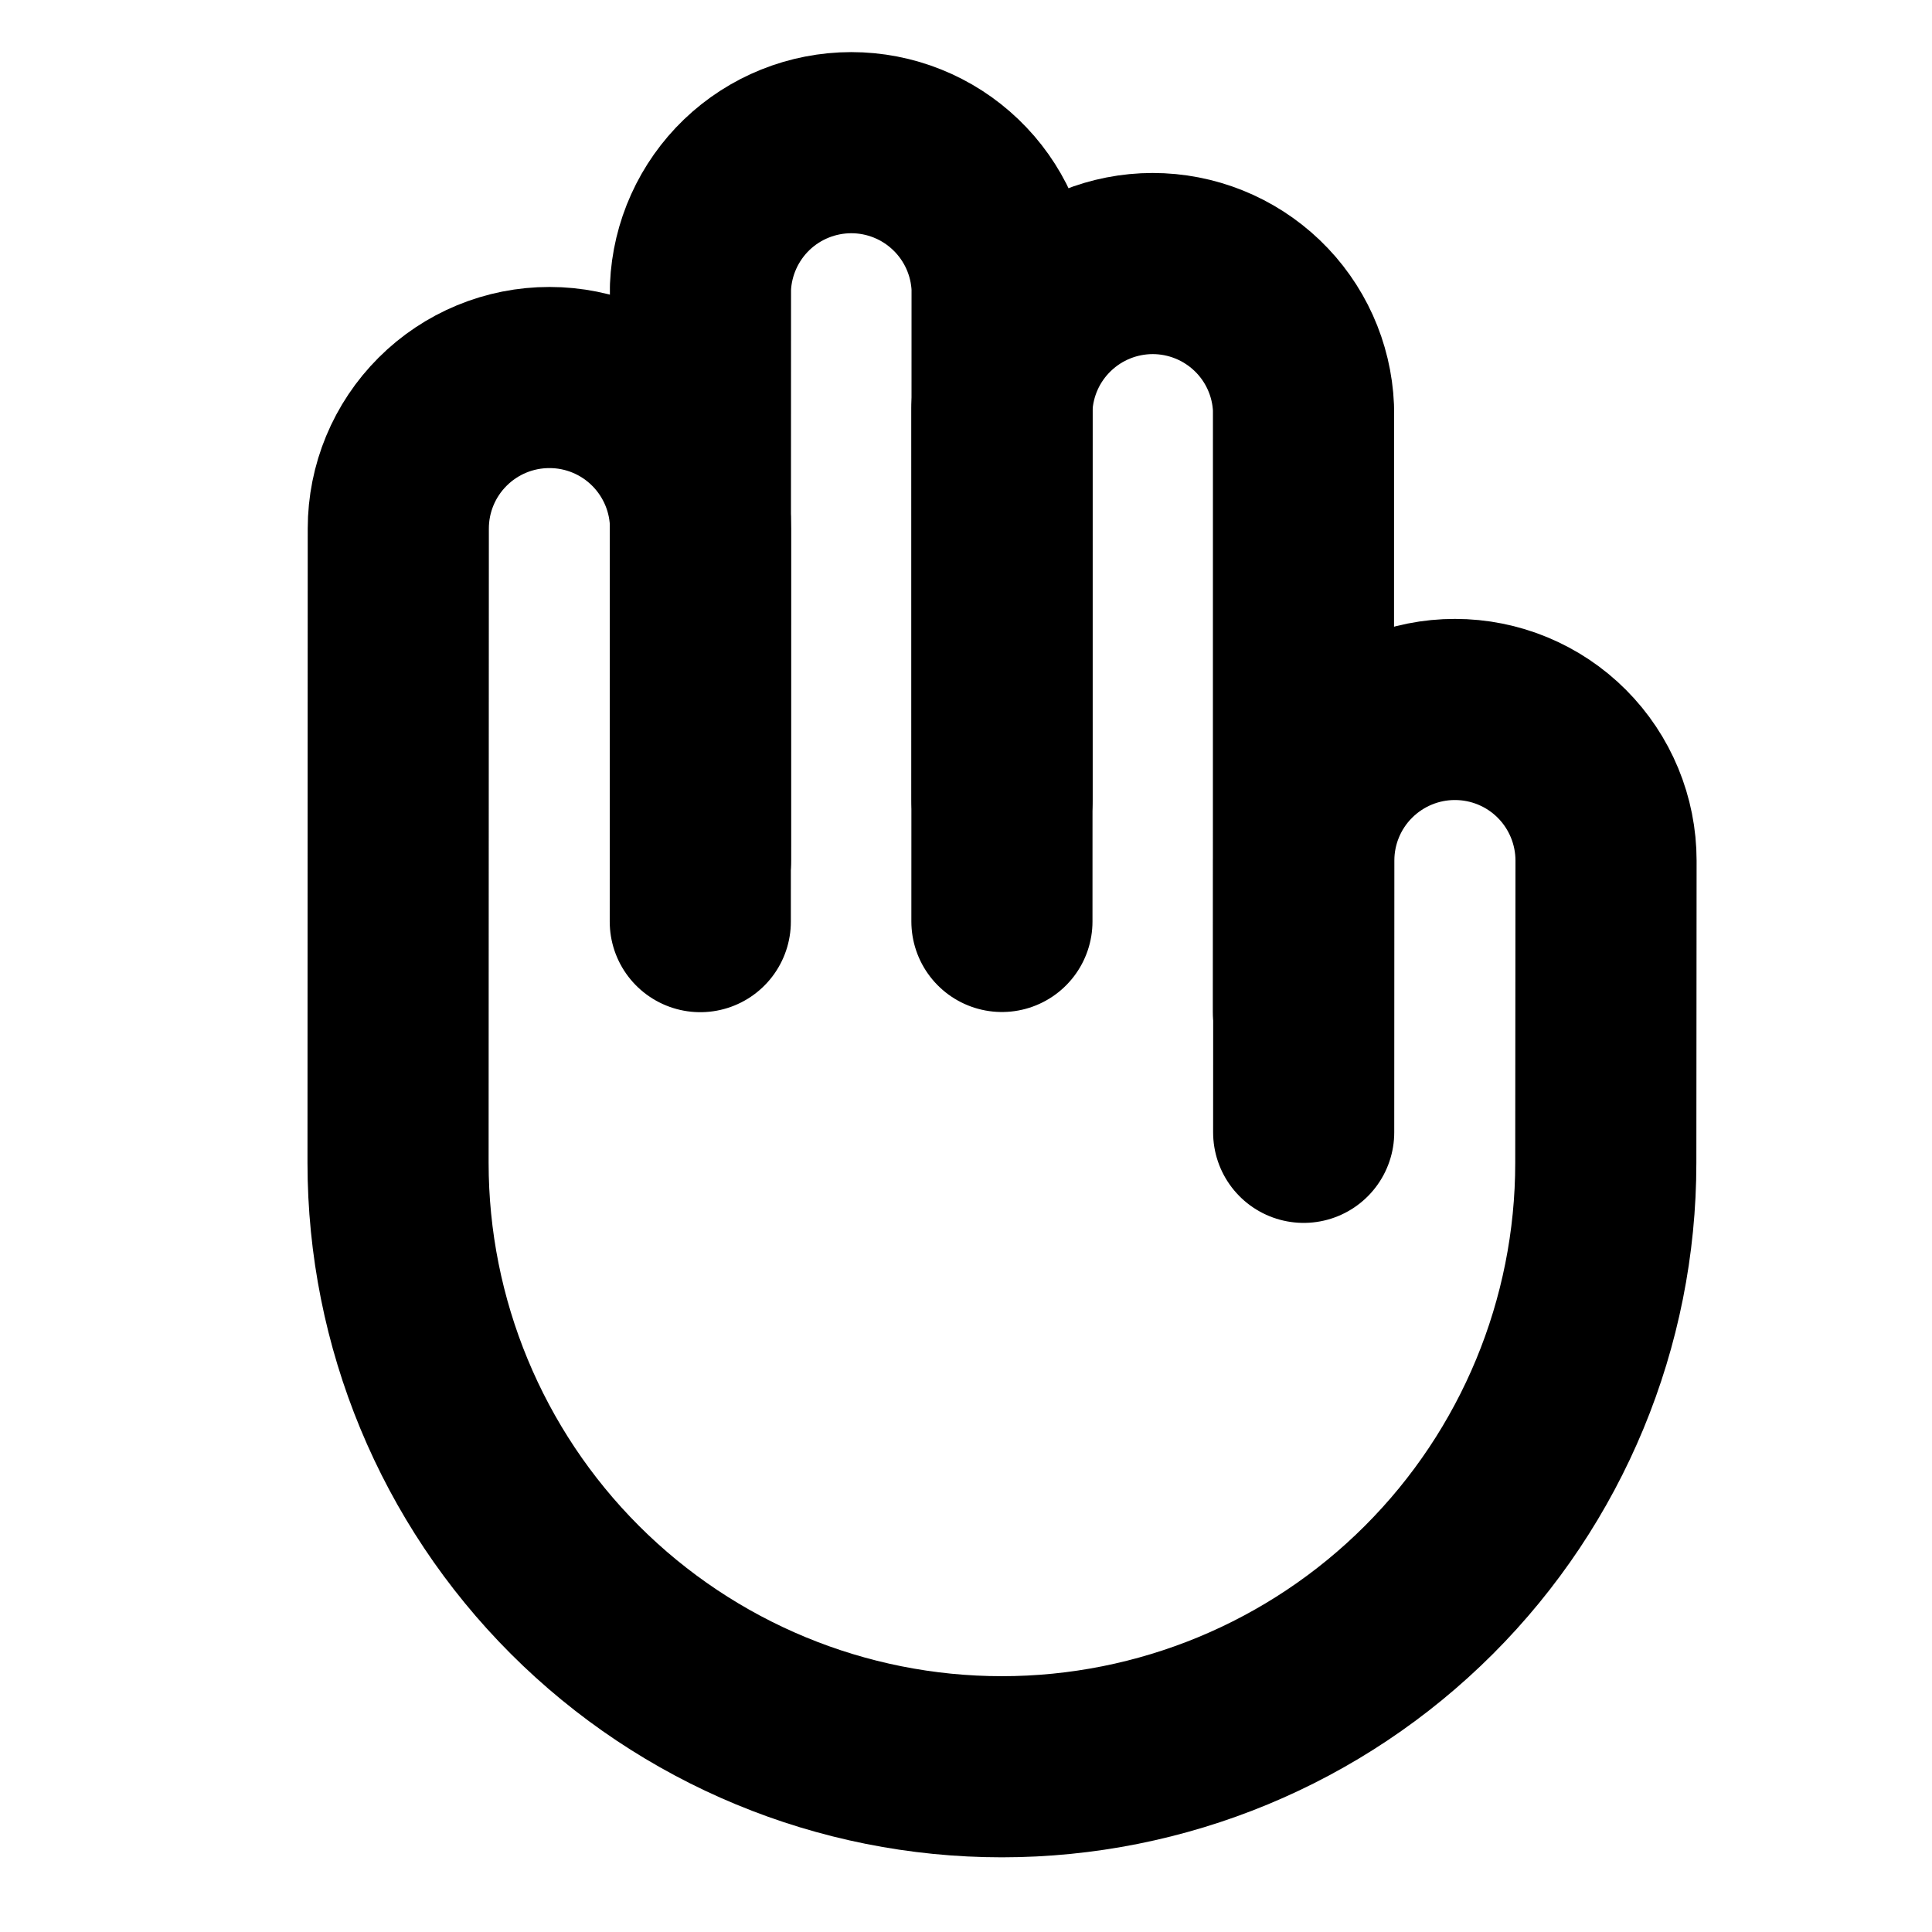
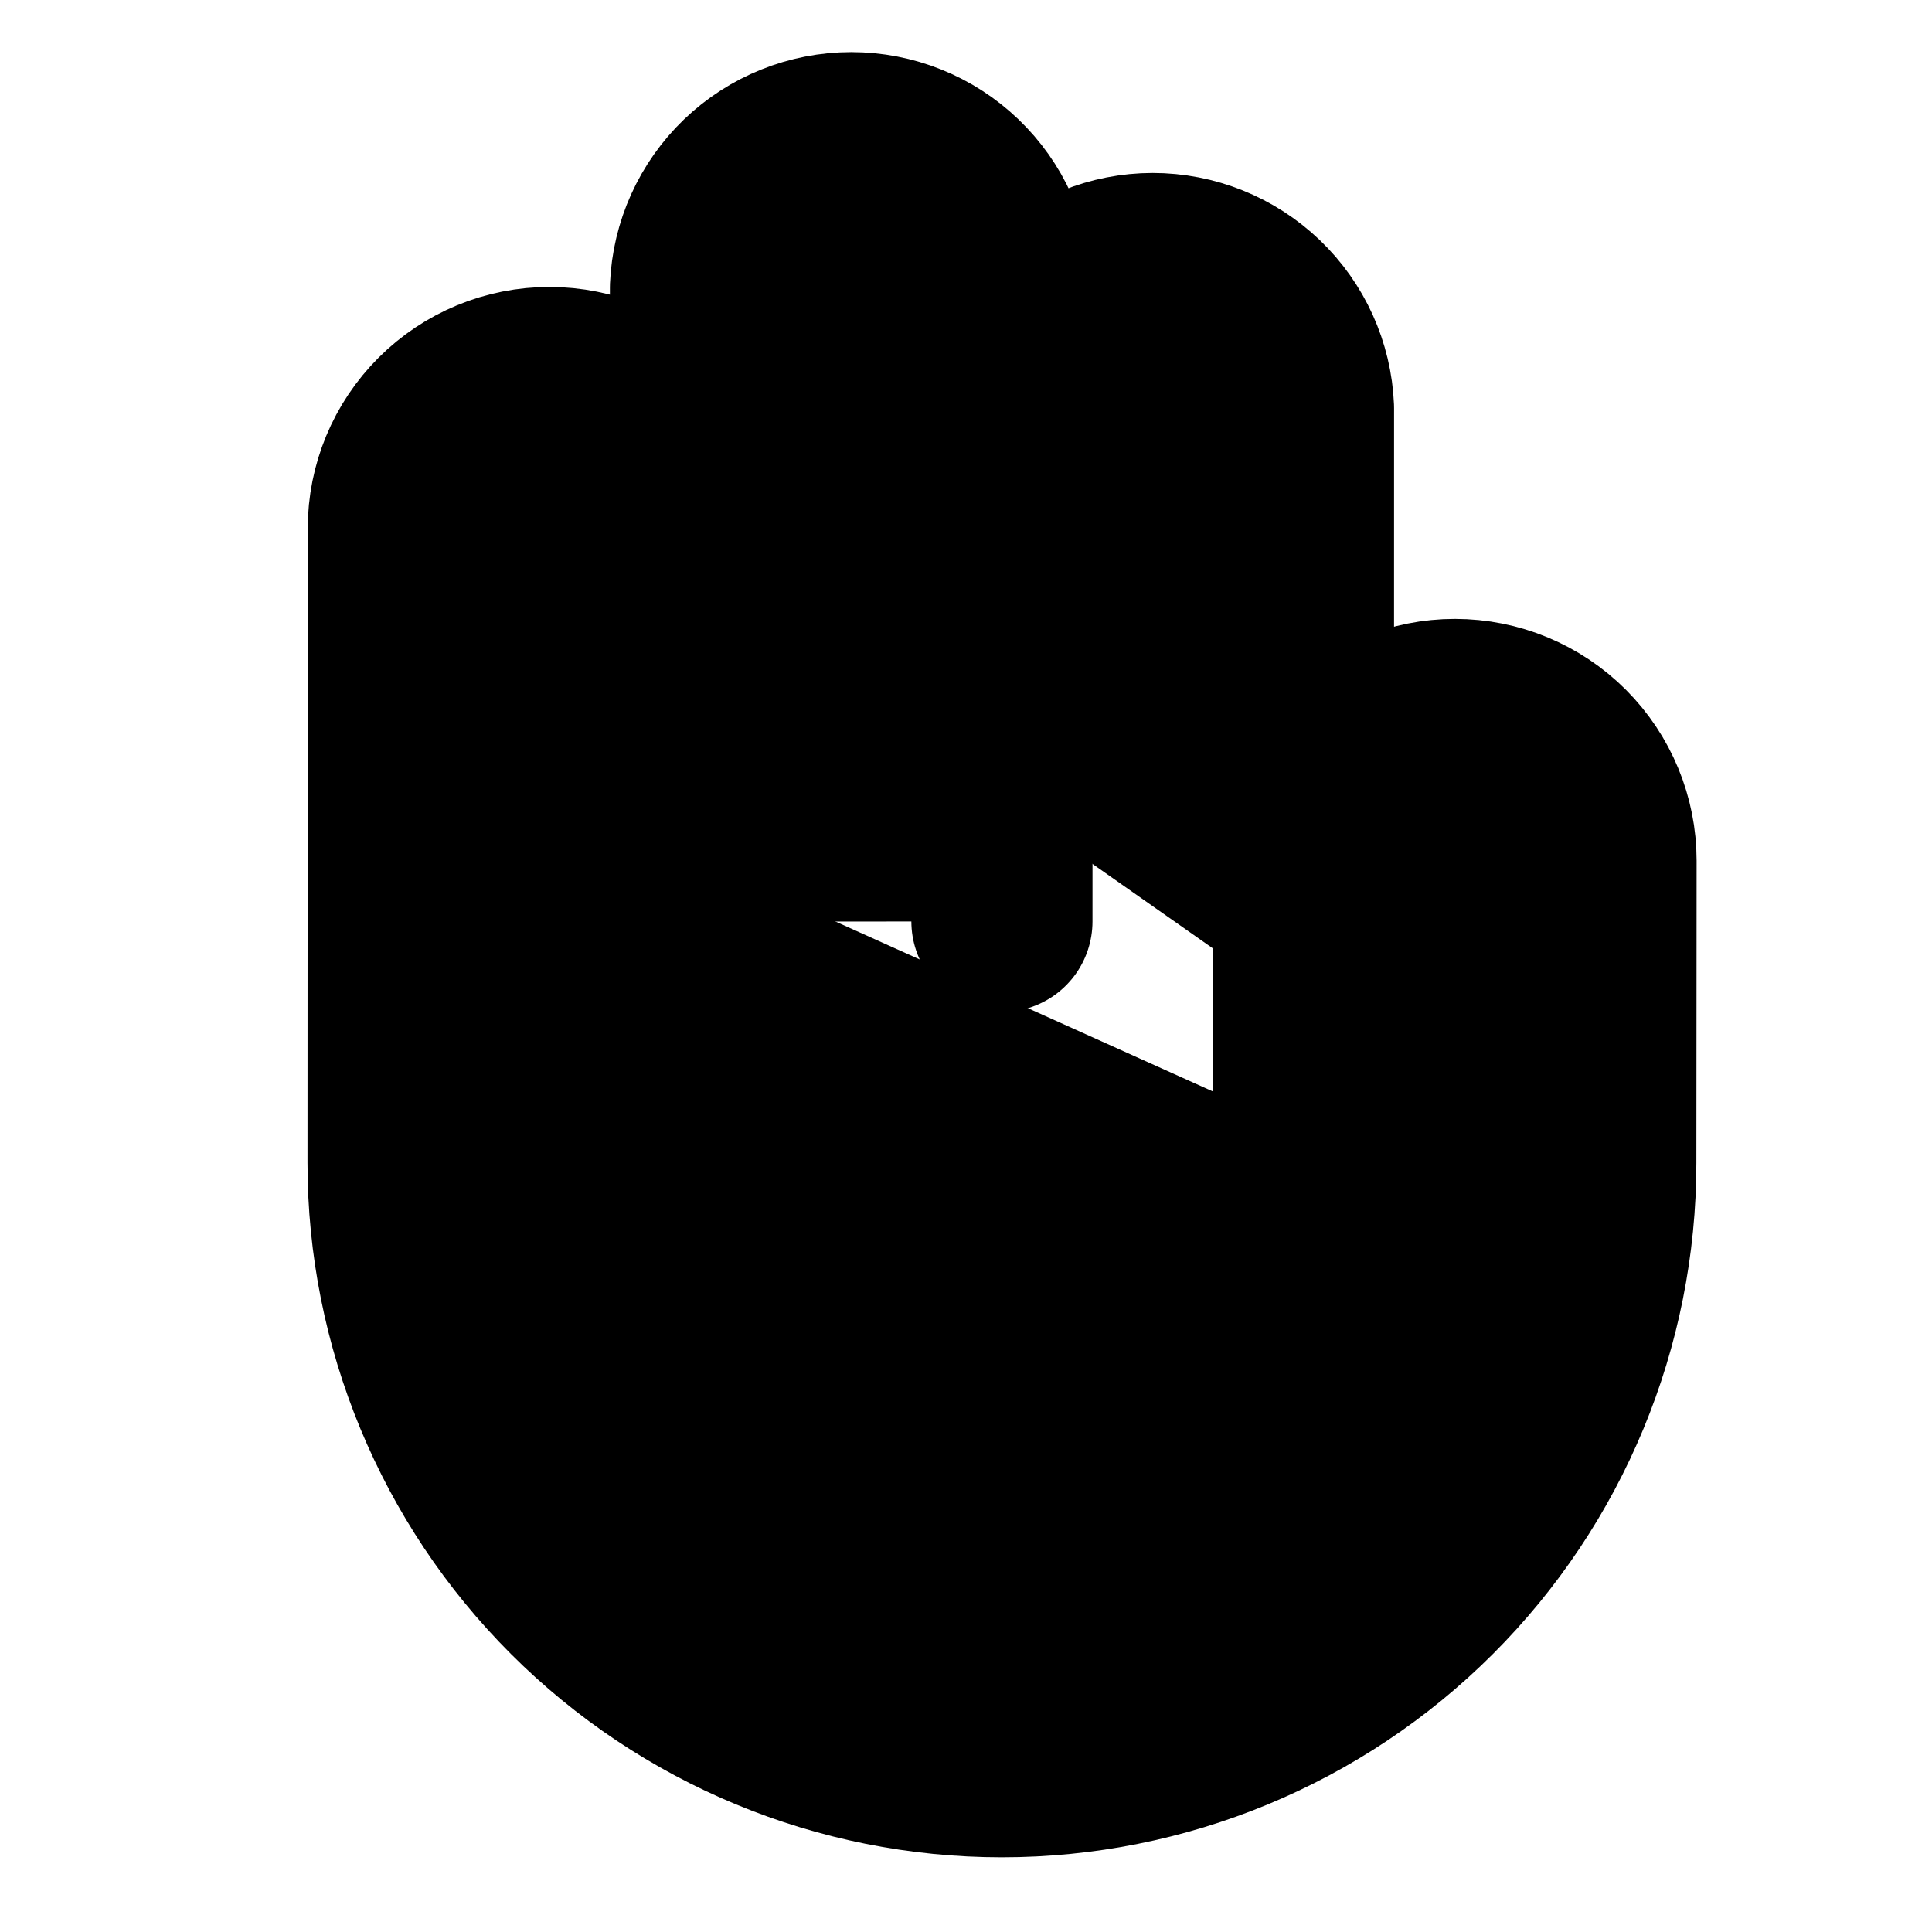
- <svg xmlns="http://www.w3.org/2000/svg" width="32" height="32" viewBox="0 0 32 32" fill="none">
+ <svg xmlns="http://www.w3.org/2000/svg" width="32" height="32" viewBox="0 0 32 32">
  <path d="M16.597 13.258L16.595 6.761C16.622 6.117 16.896 5.508 17.362 5.062C17.827 4.615 18.447 4.366 19.091 4.365C19.736 4.365 20.356 4.614 20.822 5.06C21.288 5.506 21.563 6.115 21.59 6.759L21.589 16.761" stroke="#000" stroke-width="3" stroke-linecap="round" stroke-linejoin="round" />
  <path d="M11.599 15.265L11.602 4.759C11.629 4.115 11.904 3.506 12.369 3.059C12.834 2.613 13.454 2.364 14.099 2.363C14.744 2.363 15.364 2.612 15.829 3.058C16.295 3.504 16.57 4.112 16.598 4.757L16.595 15.262" stroke="#000" stroke-width="3" stroke-linecap="round" stroke-linejoin="round" />
  <path d="M21.593 18.755L21.595 14.252C21.595 13.588 21.859 12.952 22.329 12.483C22.799 12.014 23.436 11.75 24.099 11.751C24.763 11.751 25.4 12.015 25.869 12.485C26.338 12.955 26.601 13.592 26.601 14.256L26.597 19.262C26.597 21.915 25.543 24.459 23.667 26.334C21.791 28.21 19.247 29.263 16.594 29.263C13.941 29.263 11.398 28.209 9.522 26.333C7.646 24.457 6.593 21.913 6.593 19.26L6.597 8.754C6.597 8.09 6.861 7.454 7.331 6.985C7.801 6.515 8.438 6.252 9.102 6.253C9.766 6.253 10.402 6.517 10.871 6.987C11.34 7.457 11.604 8.094 11.603 8.758L11.603 14.257" stroke="#000" stroke-width="3" stroke-linecap="round" stroke-linejoin="round" />
</svg>
